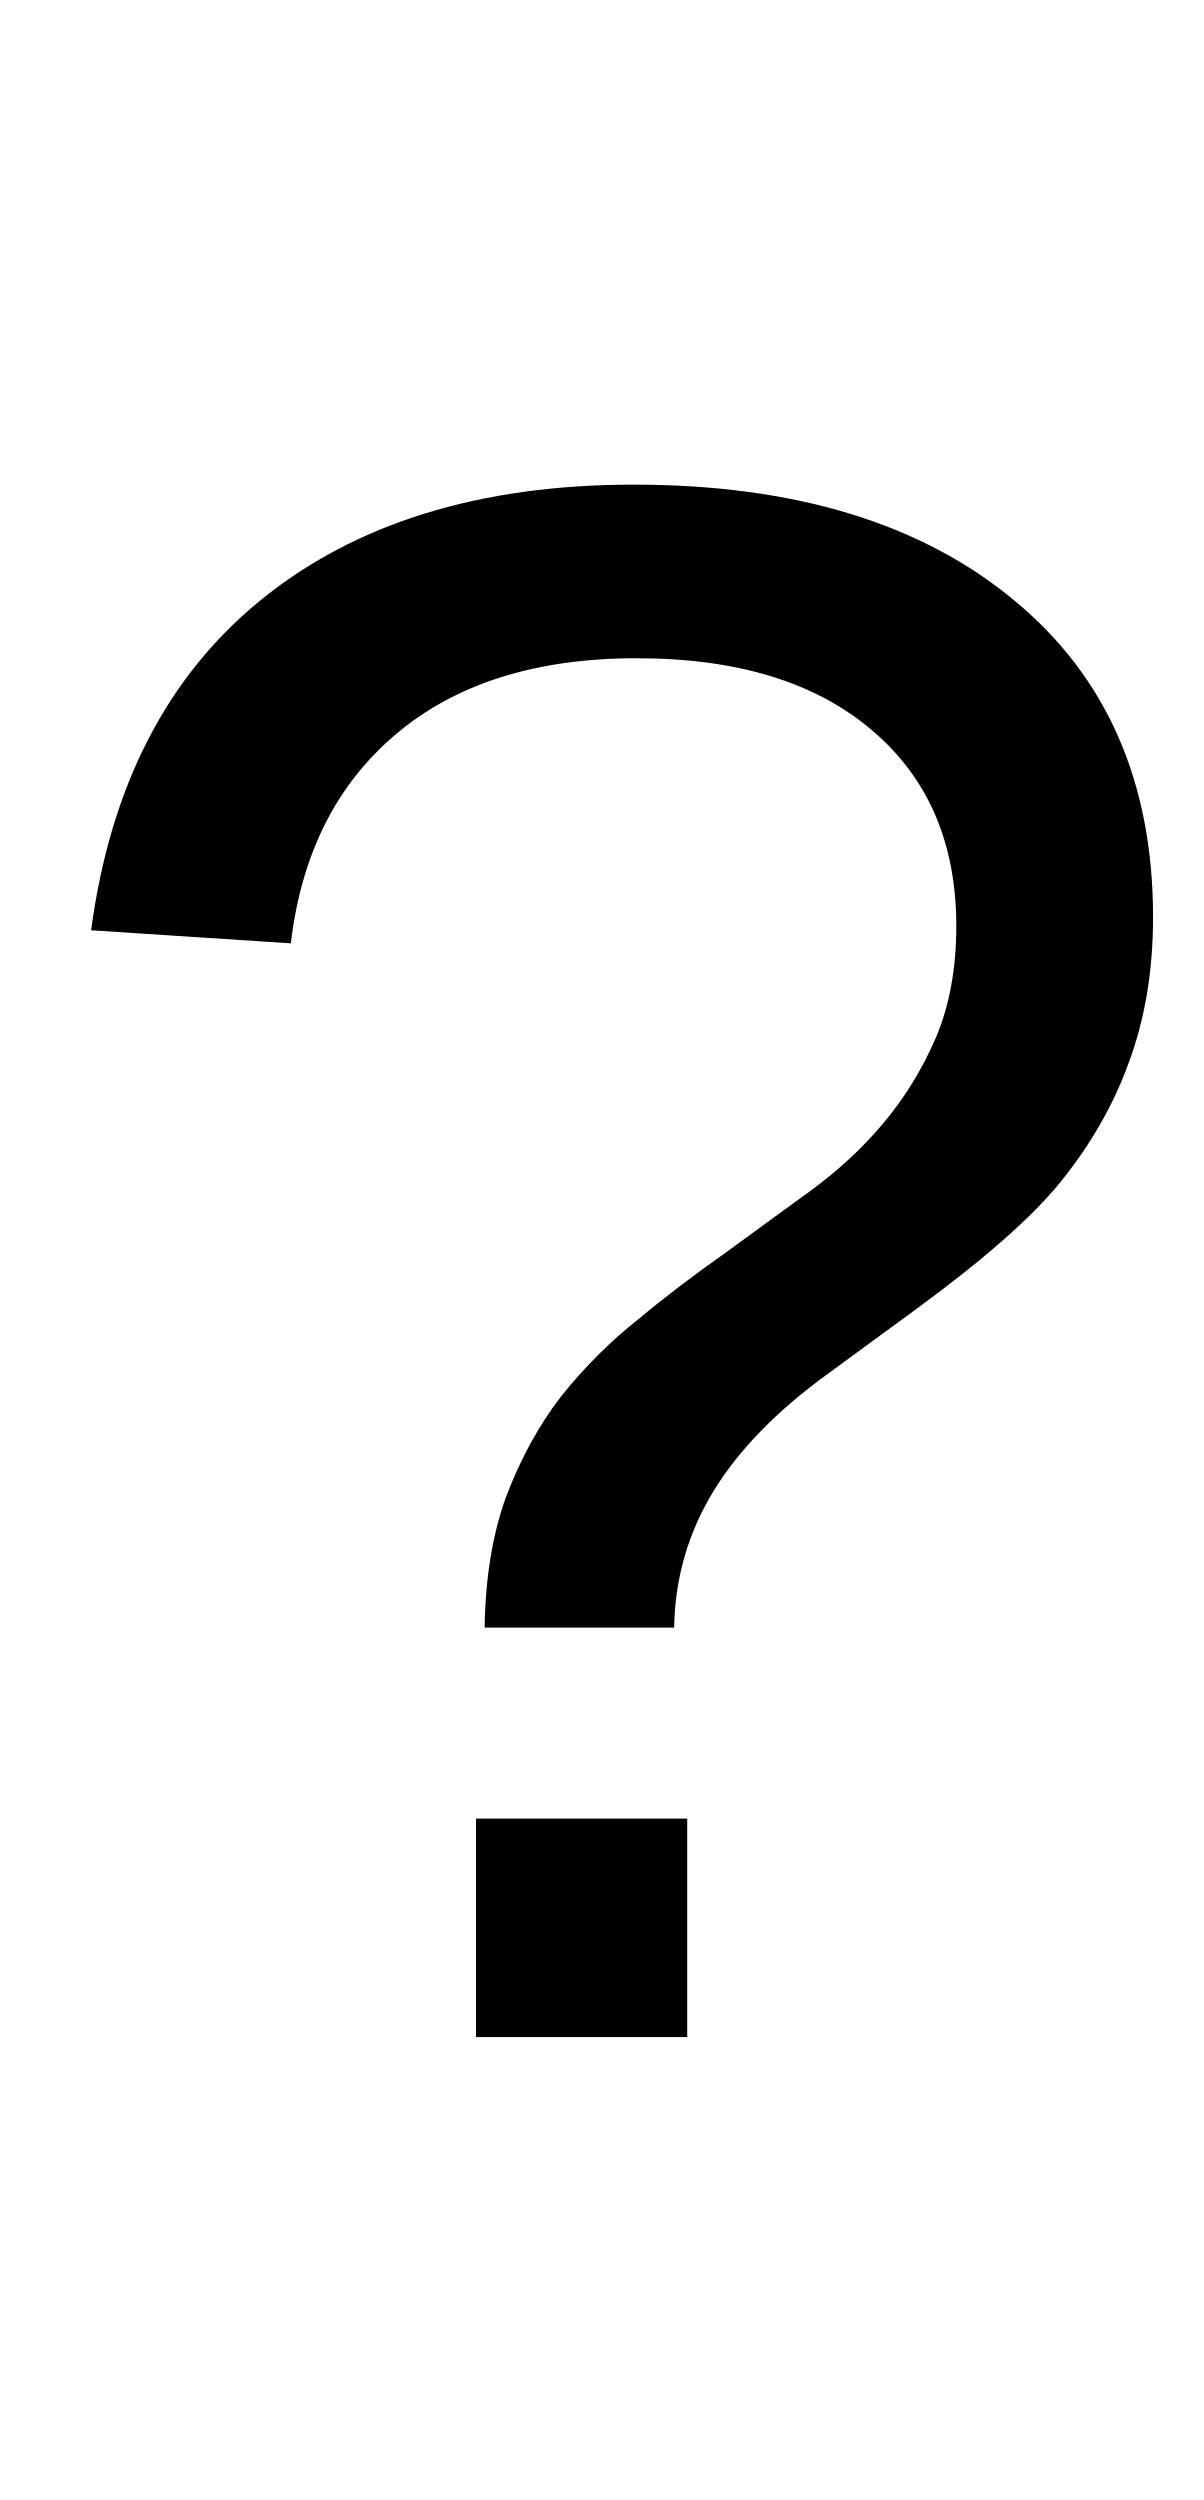
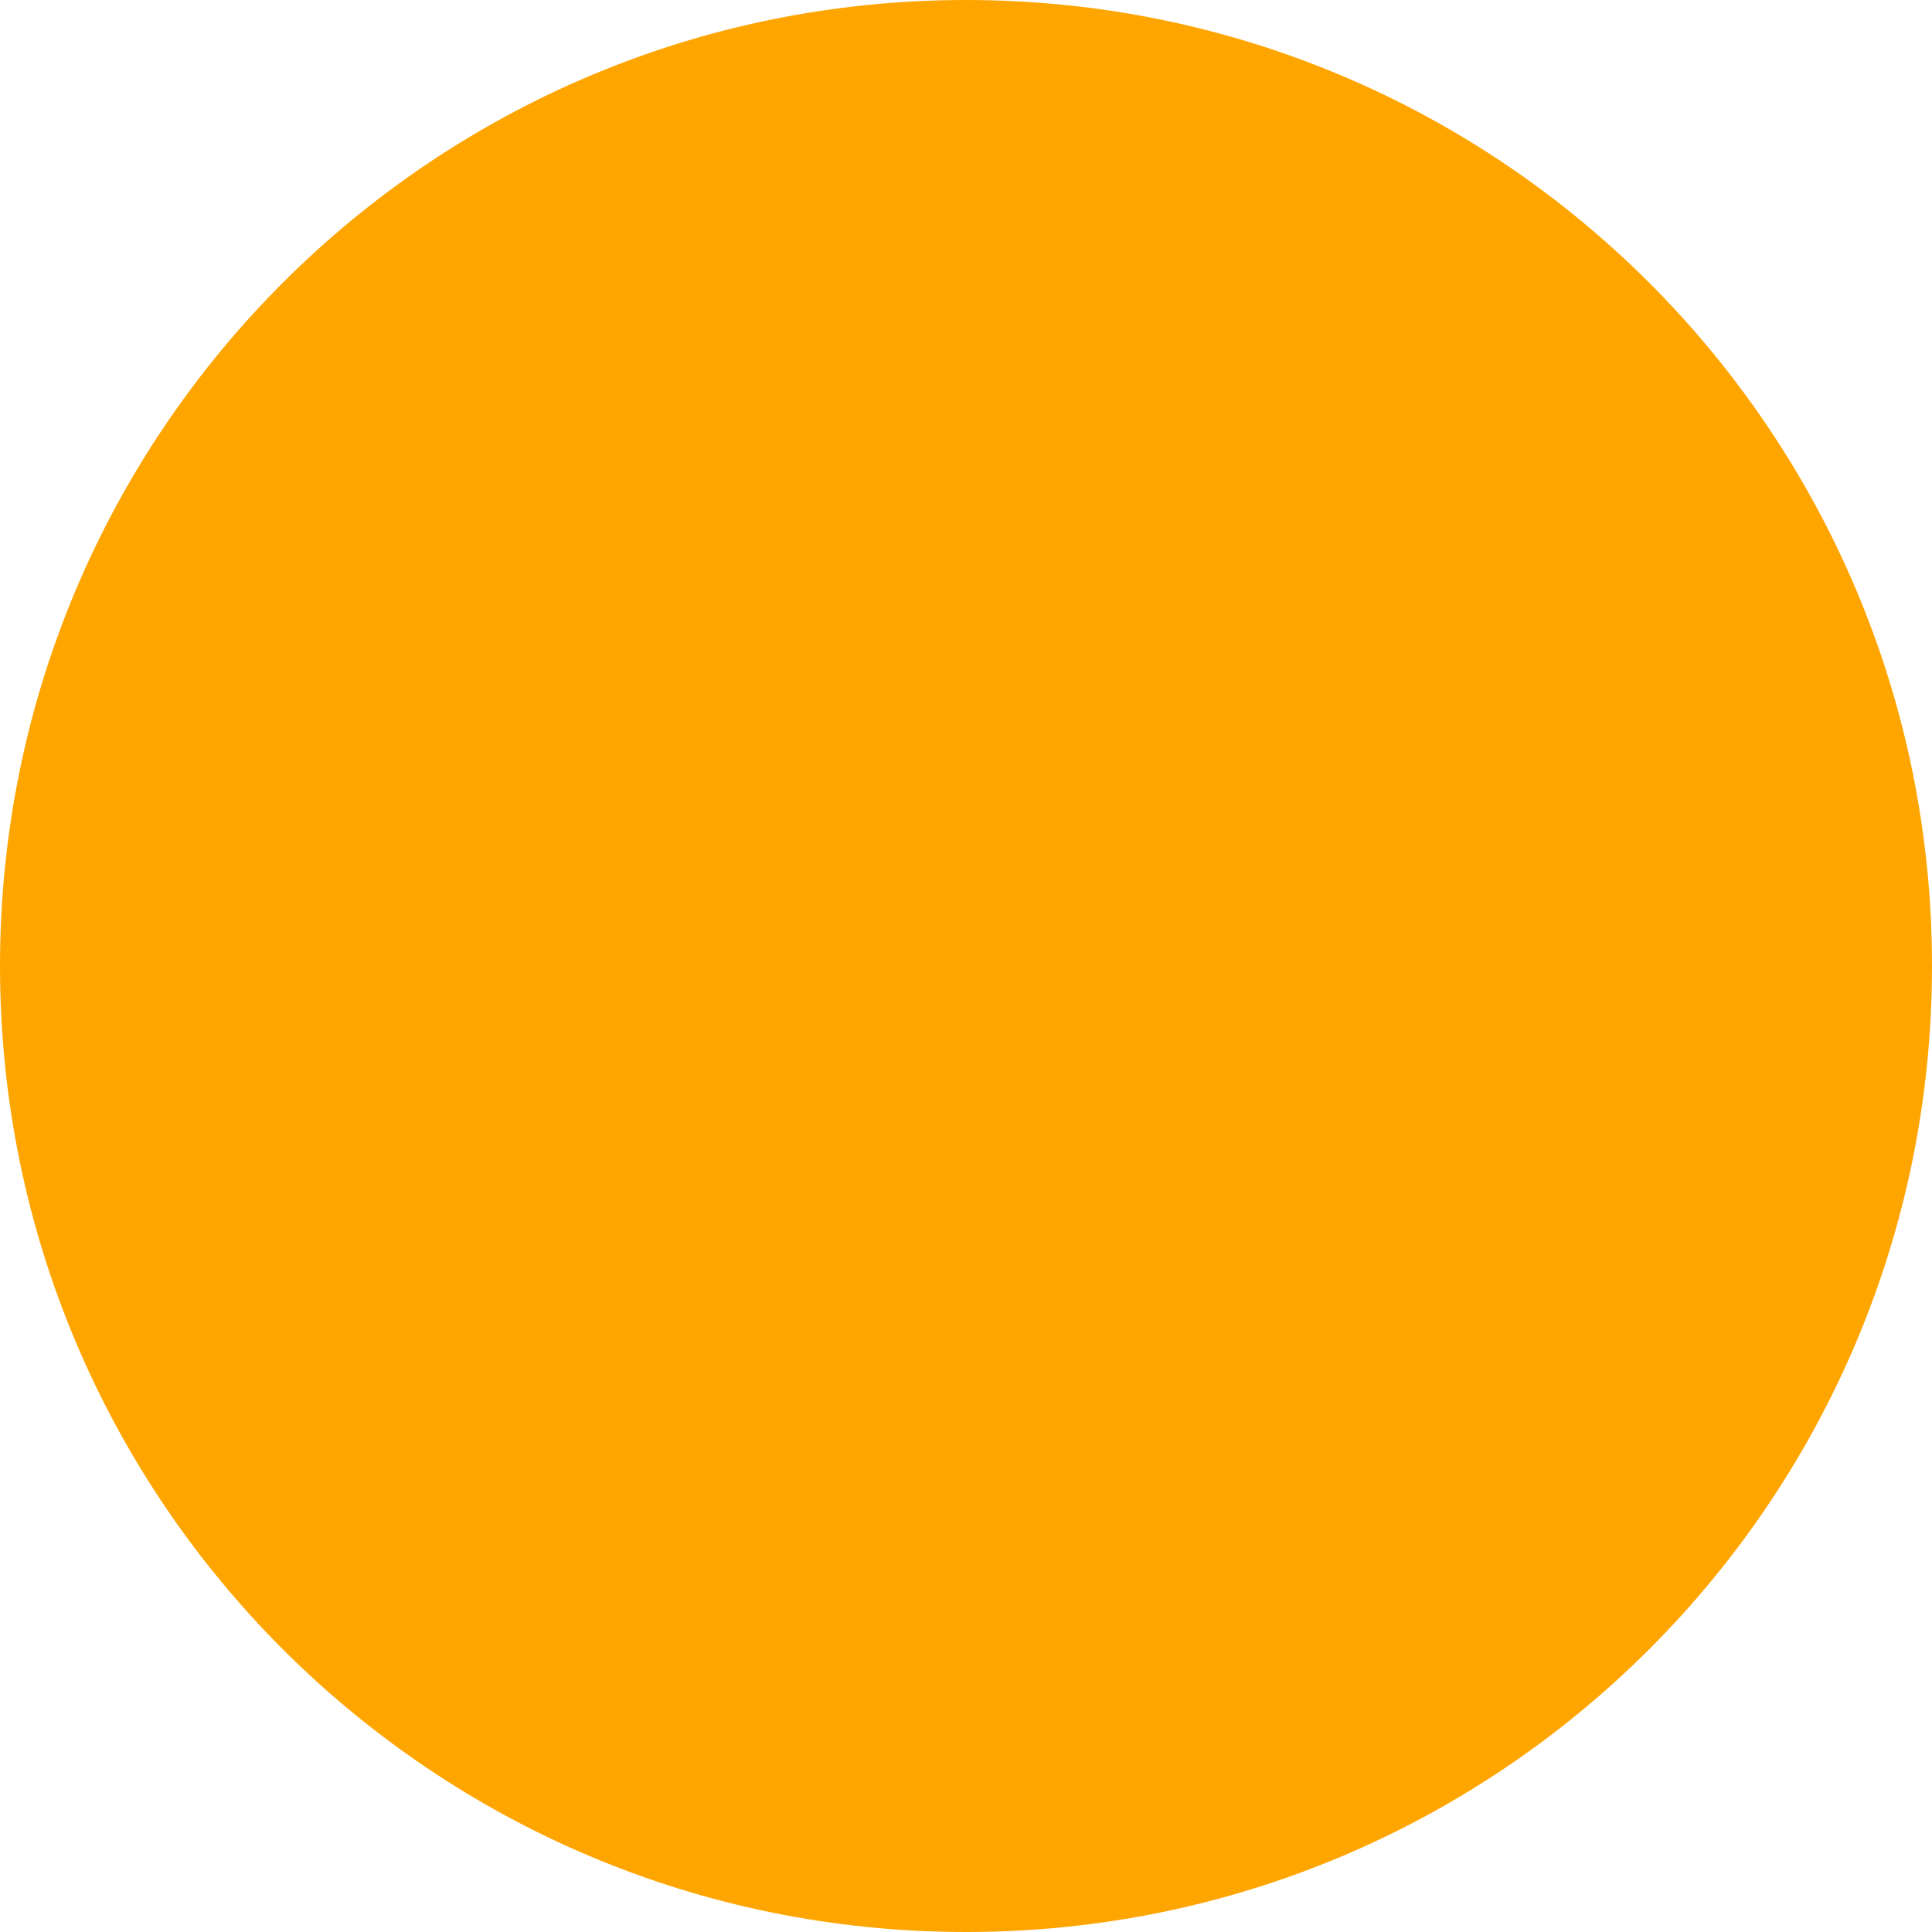
- <svg xmlns="http://www.w3.org/2000/svg" xmlns:xlink="http://www.w3.org/1999/xlink" width="13pt" height="27pt" viewBox="0 0 13 27" version="1.1">
-   <defs>
-     <g>
-       <symbol overflow="visible" id="glyph0-0">
-         <path style="stroke:none;" d="M 2.406 -16.516 L 15.594 -16.516 L 15.594 0 L 2.406 0 Z M 3.297 -15.625 L 3.297 -0.891 L 14.703 -0.891 L 14.703 -15.625 Z M 3.297 -15.625 " />
-       </symbol>
-       <symbol overflow="visible" id="glyph0-1">
-         <path style="stroke:none;" d="M 12.453 -12.094 C 12.453 -11.508 12.363 -10.984 12.188 -10.516 C 12.02 -10.055 11.773 -9.629 11.453 -9.234 C 11.141 -8.848 10.617 -8.391 9.891 -7.859 L 8.953 -7.172 C 8.391 -6.766 7.973 -6.336 7.703 -5.891 C 7.43 -5.441 7.289 -4.953 7.281 -4.422 L 5.234 -4.422 C 5.242 -4.961 5.32 -5.438 5.469 -5.844 C 5.625 -6.25 5.82 -6.609 6.062 -6.922 C 6.312 -7.234 6.586 -7.508 6.891 -7.75 C 7.191 -8 7.5 -8.234 7.812 -8.453 C 8.125 -8.68 8.43 -8.906 8.734 -9.125 C 9.035 -9.344 9.301 -9.586 9.531 -9.859 C 9.77 -10.141 9.961 -10.453 10.109 -10.797 C 10.254 -11.141 10.328 -11.539 10.328 -12 C 10.328 -12.895 10.023 -13.598 9.422 -14.109 C 8.816 -14.629 7.969 -14.891 6.875 -14.891 C 5.781 -14.891 4.91 -14.613 4.266 -14.062 C 3.629 -13.52 3.254 -12.77 3.141 -11.812 L 0.984 -11.953 C 1.191 -13.504 1.801 -14.691 2.812 -15.516 C 3.832 -16.348 5.176 -16.766 6.844 -16.766 C 8.582 -16.766 9.953 -16.348 10.953 -15.516 C 11.953 -14.691 12.453 -13.551 12.453 -12.094 Z M 5.141 0 L 5.141 -2.359 L 7.422 -2.359 L 7.422 0 Z M 5.141 0 " />
-       </symbol>
-     </g>
-   </defs>
+ <svg xmlns="http://www.w3.org/2000/svg" width="8pt" height="8pt" viewBox="0 0 8 8" version="1.1">
  <g id="surface49">
-     <g style="fill:rgb(0%,0%,0%);fill-opacity:1;">
-       <use xlink:href="#glyph0-1" x="0" y="22" />
-     </g>
+     <path style=" stroke:none;fill-rule:evenodd;fill:rgb(100%,64.706%,0%);fill-opacity:1;" d="M 8 4 C 8 6.211 6.211 8 4 8 C 1.789 8 0 6.211 0 4 C 0 1.789 1.789 0 4 0 C 6.211 0 8 1.789 8 4 Z M 8 4 " />
  </g>
</svg>
